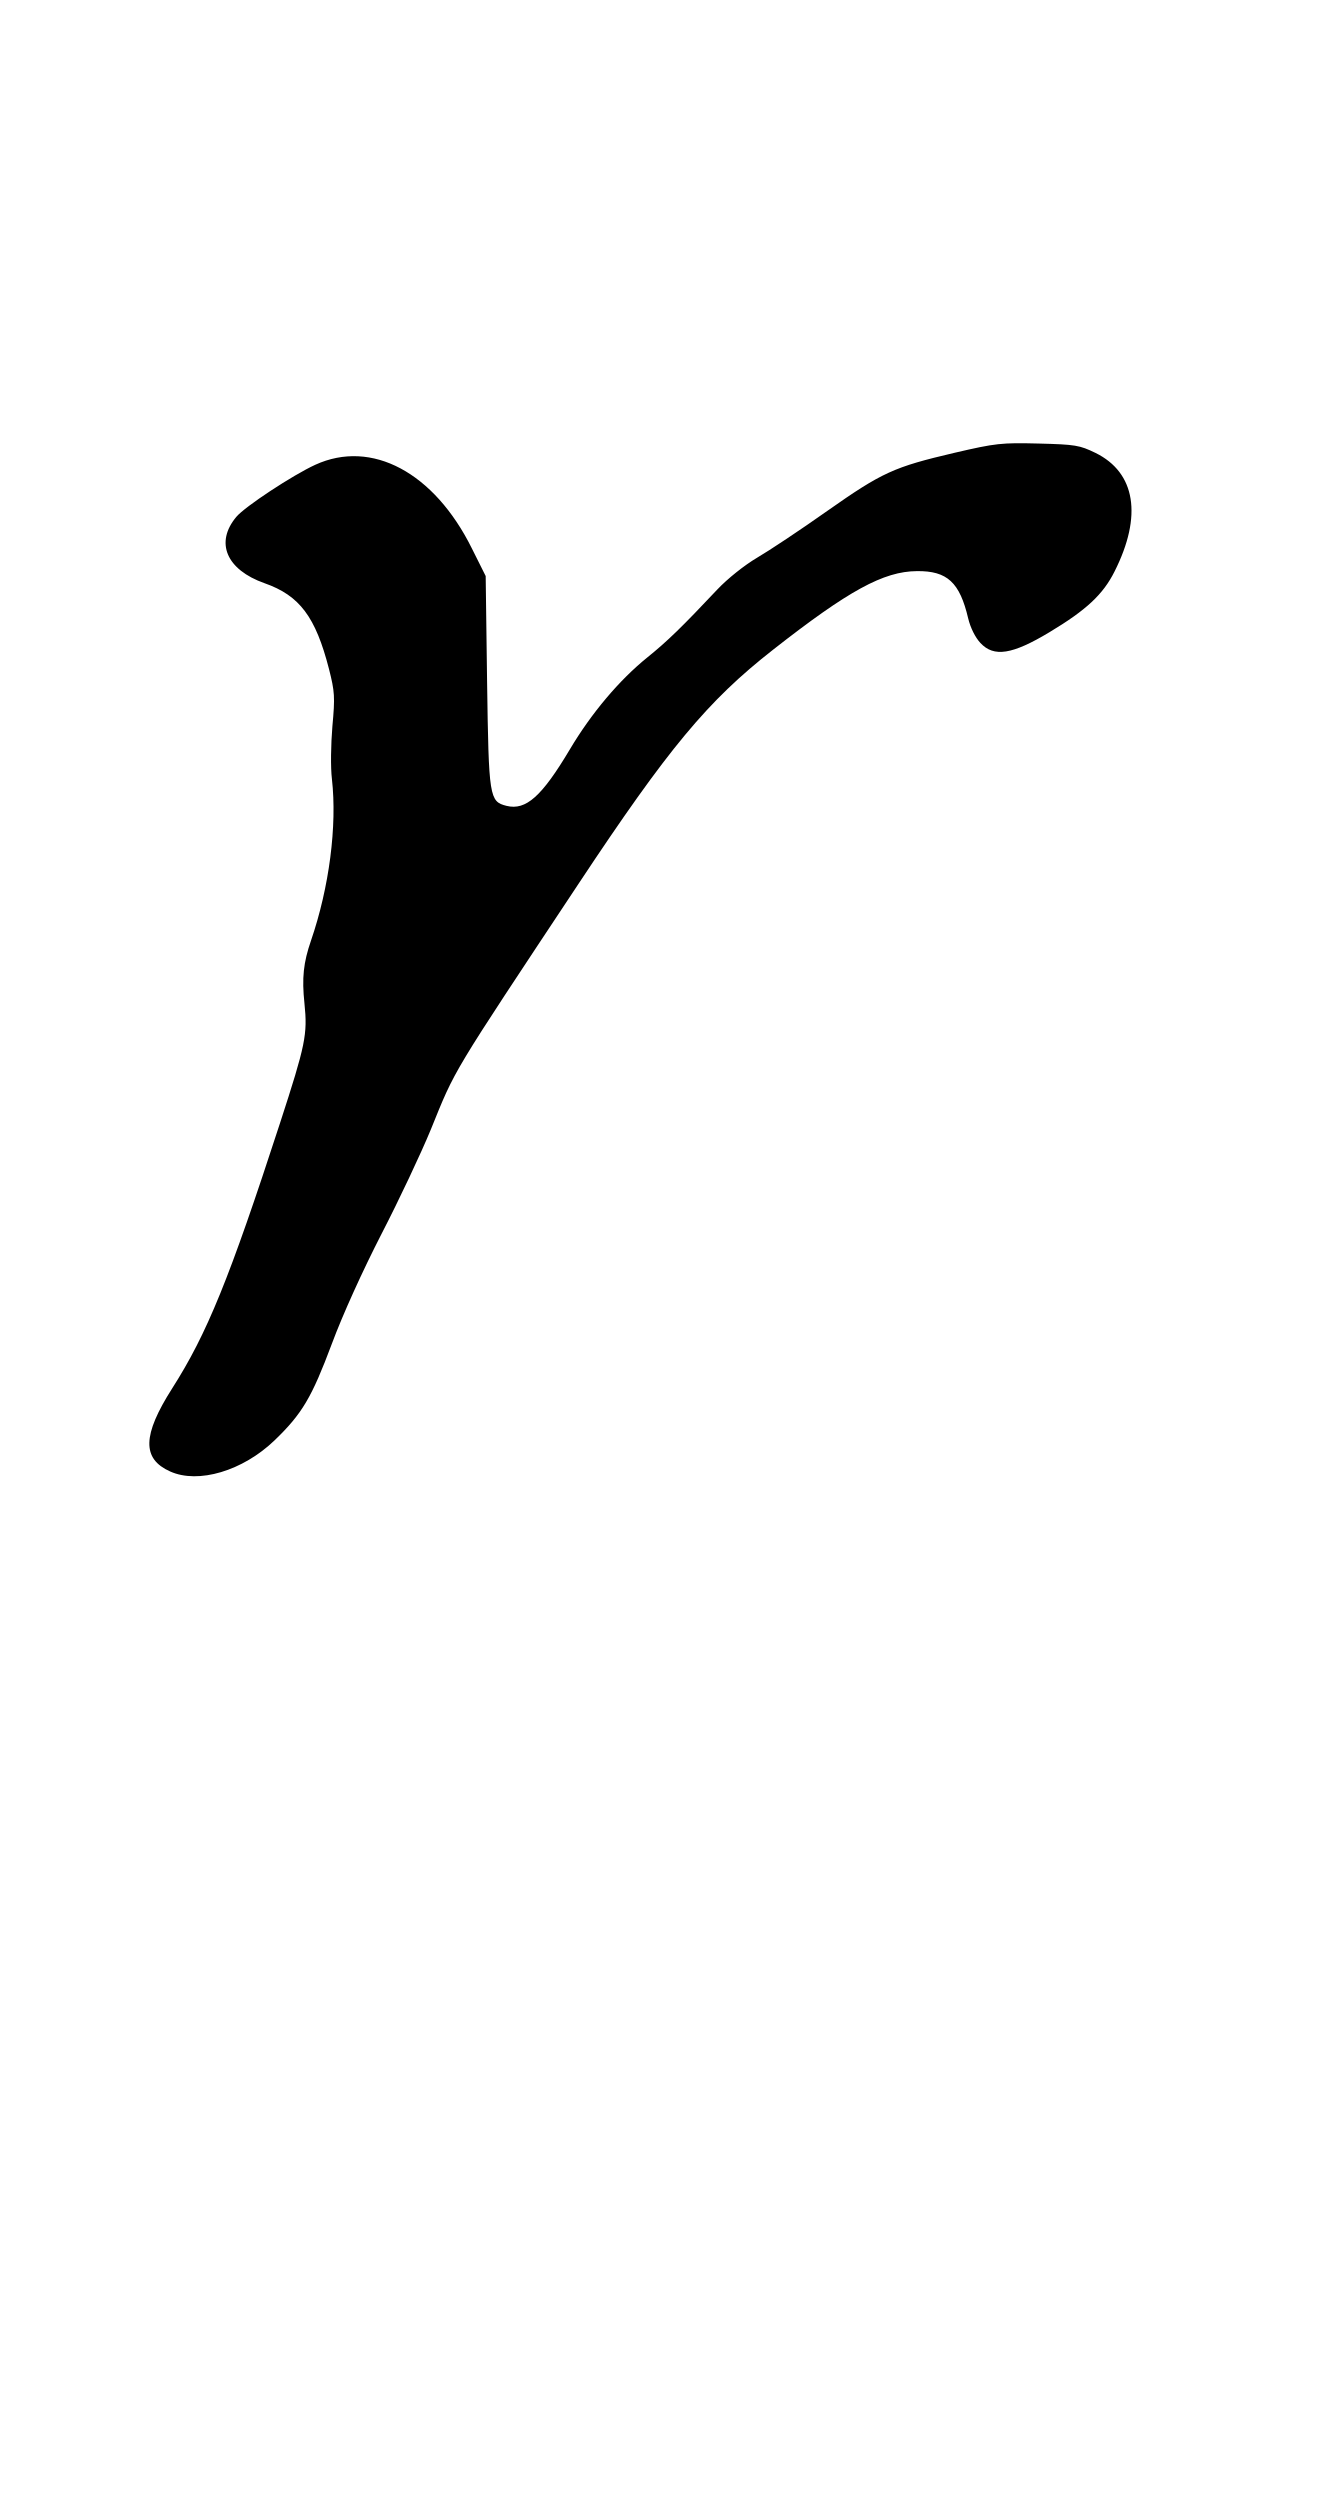
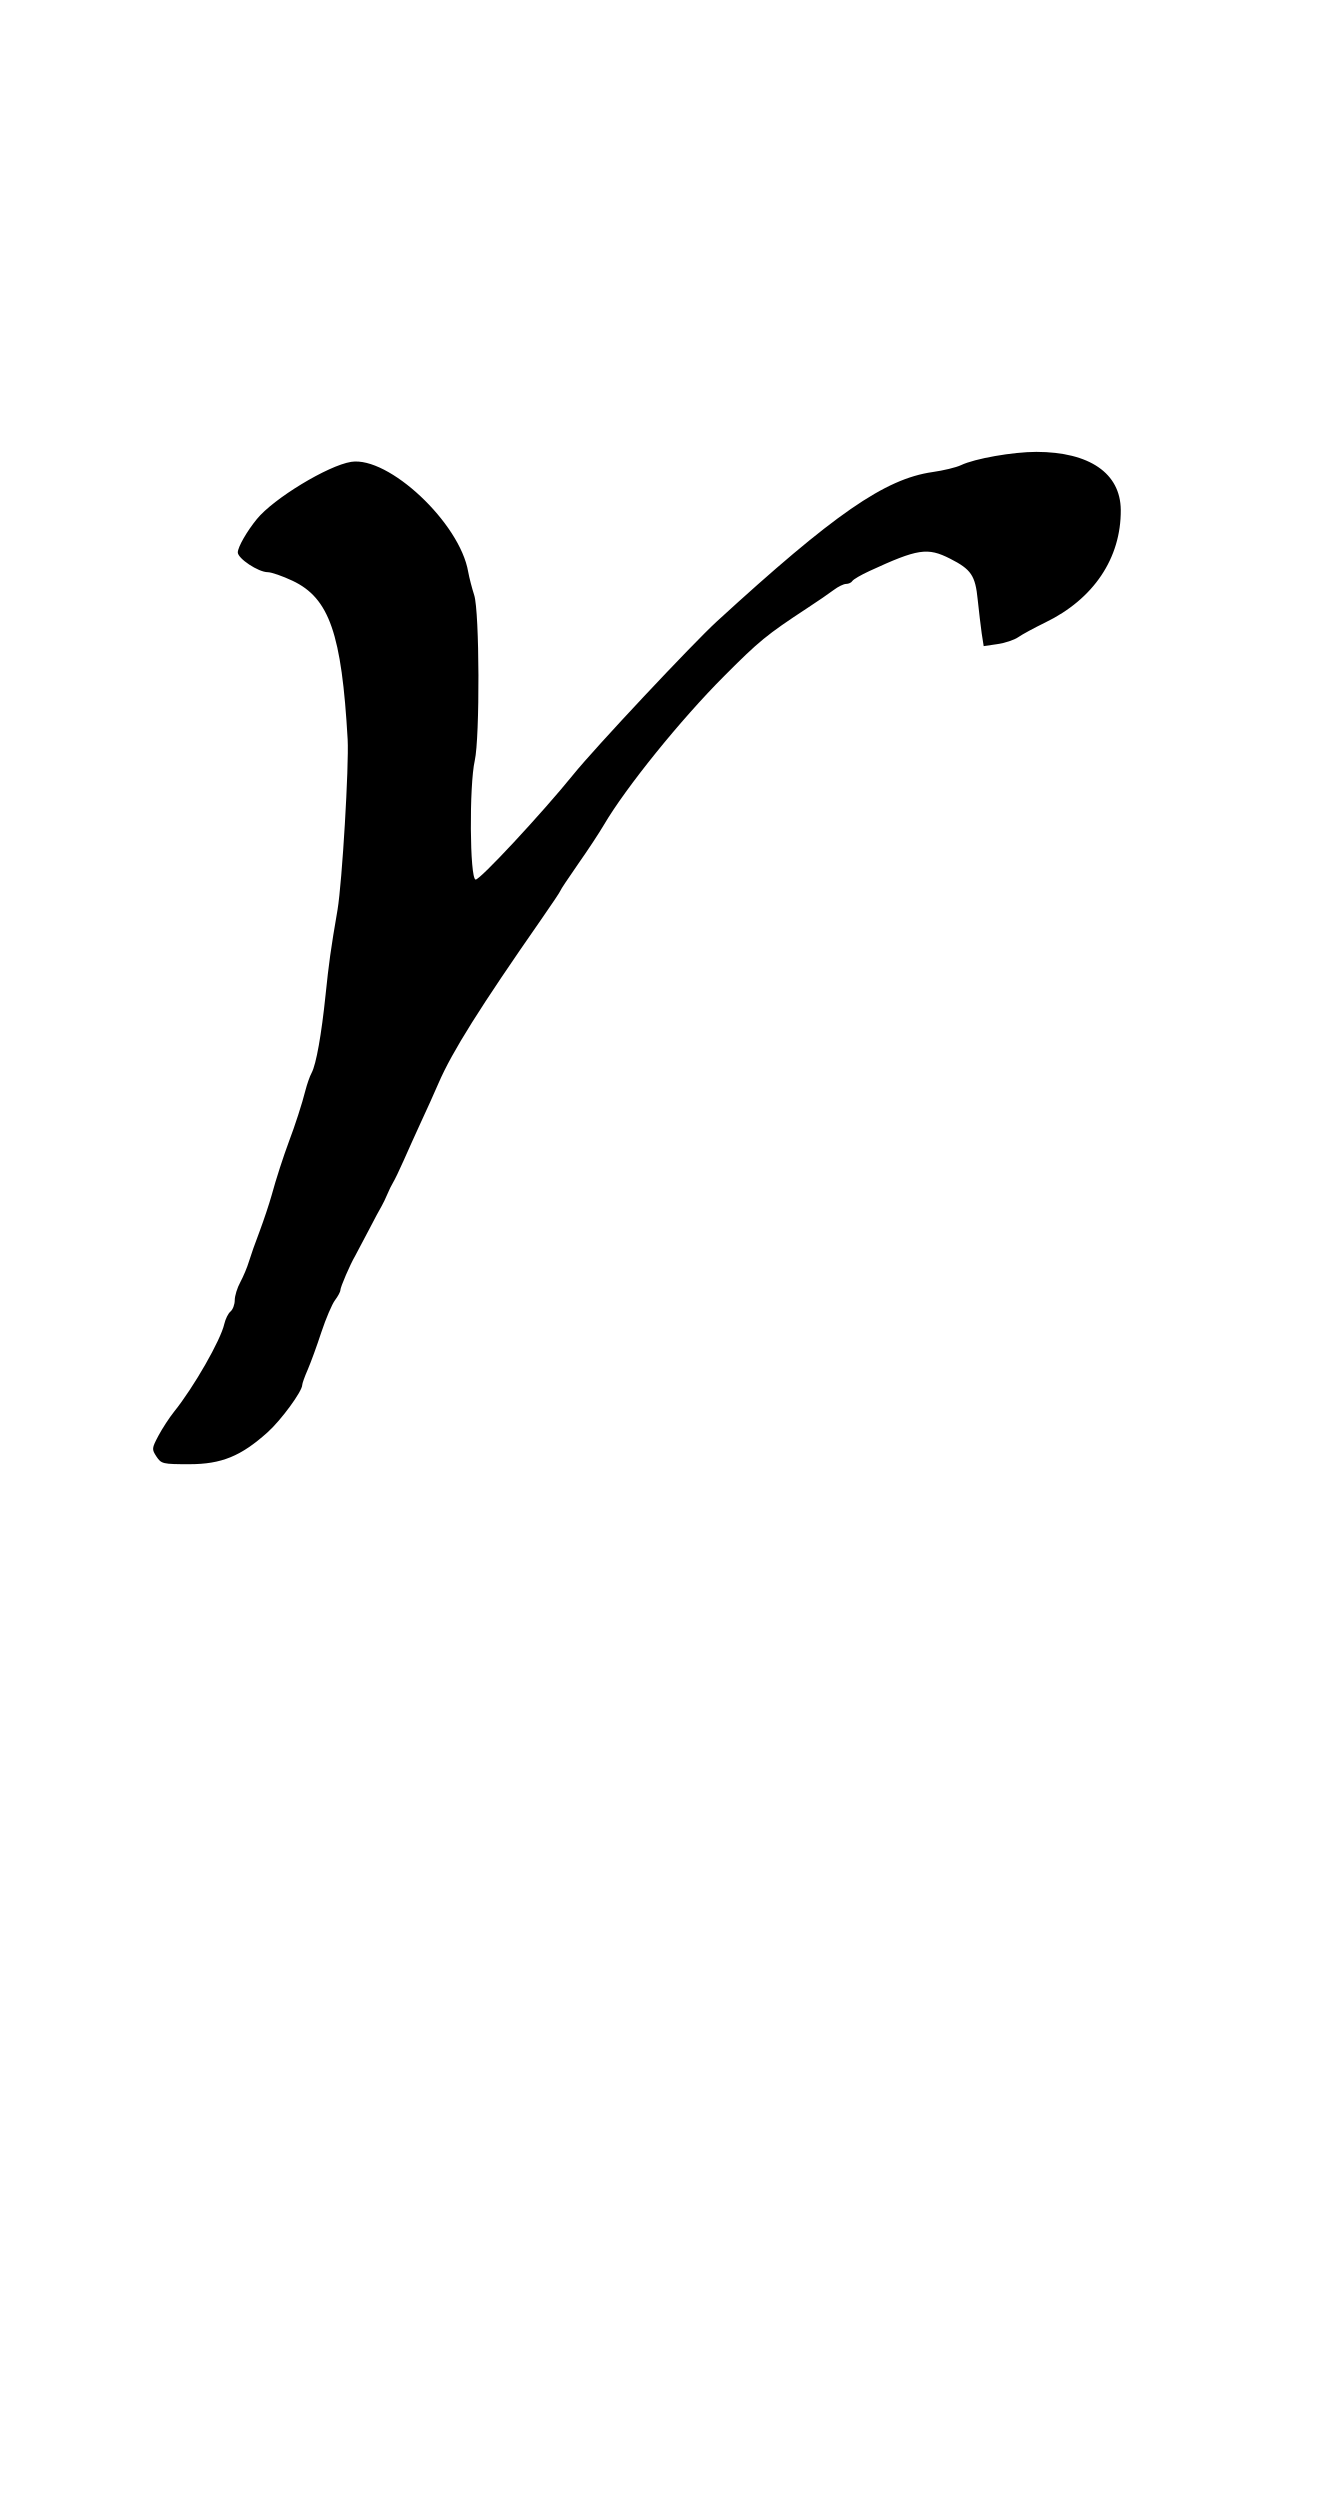
<svg xmlns="http://www.w3.org/2000/svg" viewBox="0 0 113.0 213.0" width="113.0" height="213.0">
-   <path fill="currentColor" fill-rule="evenodd" d="M14.50 125.37C12.08 124.29 12.13 122.28 14.67 118.29C17.64 113.63 19.53 108.99 23.86 95.68C26.04 88.98 26.21 88.13 25.94 85.50C25.71 83.32 25.85 82.01 26.50 80.13C28.05 75.61 28.73 70.37 28.28 66.38C28.16 65.40 28.19 63.41 28.32 61.88C28.55 59.38 28.52 58.93 28.03 57.00C26.89 52.56 25.53 50.74 22.54 49.69C19.28 48.54 18.30 46.22 20.14 44.03C20.87 43.16 24.94 40.48 26.86 39.60C31.66 37.40 36.99 40.25 40.20 46.72L41.38 49.08L41.50 58.10C41.64 67.96 41.69 68.29 43.16 68.66C44.81 69.07 46.17 67.85 48.55 63.85C50.38 60.77 52.77 57.93 55.18 55.99C56.84 54.65 58.11 53.42 61.12 50.22C61.99 49.30 63.42 48.16 64.50 47.52C65.53 46.92 68.22 45.13 70.47 43.54C75.18 40.23 76.16 39.79 81.32 38.58C84.84 37.76 85.33 37.71 88.49 37.79C91.62 37.87 91.98 37.93 93.34 38.59C96.75 40.27 97.35 43.95 94.96 48.69C93.98 50.65 92.55 51.98 89.42 53.86C86.25 55.77 84.68 56.02 83.53 54.78C83.09 54.31 82.68 53.48 82.49 52.69C81.77 49.62 80.71 48.63 78.12 48.66C75.28 48.68 72.30 50.31 65.86 55.36C60.28 59.73 56.95 63.74 49.29 75.30C38.30 91.88 38.84 90.98 36.70 96.25C35.88 98.24 34.00 102.24 32.51 105.12C30.89 108.28 29.19 112.02 28.27 114.50C26.56 119.07 25.74 120.46 23.38 122.73C20.68 125.32 16.90 126.45 14.50 125.37Z" />
+   <path fill="currentColor" fill-rule="evenodd" d="M13.33 124.10C12.92 123.47 12.93 123.40 13.50 122.32C13.83 121.70 14.43 120.78 14.83 120.28C16.51 118.19 18.81 114.17 19.11 112.80C19.21 112.38 19.44 111.90 19.64 111.74C19.84 111.57 20.00 111.14 20.00 110.78C20.00 110.41 20.21 109.72 20.48 109.23C20.74 108.74 21.07 107.96 21.21 107.48C21.35 107.01 21.76 105.84 22.13 104.88C22.49 103.91 22.94 102.56 23.13 101.88C23.53 100.41 24.16 98.49 24.62 97.25C25.12 95.94 25.75 94.00 26.02 92.91C26.16 92.37 26.39 91.70 26.55 91.41C26.94 90.68 27.39 88.14 27.74 84.75C28.02 82.06 28.17 80.93 28.76 77.50C29.15 75.15 29.74 65.24 29.62 63.00C29.11 54.00 28.06 50.96 24.92 49.48C24.07 49.08 23.12 48.75 22.81 48.75C22.01 48.75 20.25 47.58 20.26 47.06C20.27 46.60 21.03 45.27 21.88 44.23C23.31 42.47 27.95 39.66 29.92 39.35C33.11 38.86 39.18 44.55 39.89 48.72C39.98 49.22 40.21 50.11 40.40 50.70C40.86 52.09 40.89 62.84 40.45 64.80C39.97 66.93 40.02 74.85 40.52 74.94C40.86 75.01 46.16 69.31 48.84 66.00C50.66 63.74 59.02 54.83 61.07 52.95C71.07 43.79 75.39 40.80 79.45 40.22C80.37 40.09 81.46 39.83 81.88 39.63C83.05 39.07 86.30 38.50 88.30 38.50C92.83 38.51 95.46 40.32 95.49 43.44C95.52 47.55 93.18 51.04 89.05 53.04C88.13 53.49 87.09 54.05 86.75 54.29C86.41 54.53 85.60 54.79 84.97 54.88L83.81 55.05L83.64 53.96C83.56 53.36 83.40 52.07 83.30 51.09C83.10 49.03 82.74 48.51 80.95 47.60C79.02 46.62 78.20 46.75 74.08 48.65C73.36 48.98 72.71 49.36 72.62 49.50C72.54 49.64 72.30 49.75 72.09 49.75C71.88 49.75 71.41 49.98 71.04 50.26C70.67 50.54 69.64 51.25 68.75 51.83C65.31 54.09 64.67 54.62 61.72 57.58C58.00 61.30 53.31 67.11 51.44 70.30C51.06 70.95 50.08 72.44 49.25 73.62C48.43 74.80 47.75 75.82 47.75 75.88C47.75 75.94 47.02 77.03 46.13 78.31C40.90 85.82 38.53 89.59 37.37 92.27C36.99 93.15 36.31 94.66 35.86 95.62C35.42 96.59 34.75 98.05 34.39 98.88C34.03 99.70 33.62 100.54 33.49 100.75C33.36 100.96 33.14 101.41 33.00 101.75C32.86 102.09 32.64 102.54 32.52 102.75C32.39 102.96 31.88 103.91 31.38 104.88C30.88 105.84 30.38 106.79 30.26 107.00C29.84 107.71 29.00 109.66 29.00 109.92C29.00 110.06 28.79 110.45 28.54 110.78C28.29 111.11 27.77 112.33 27.38 113.50C27.00 114.67 26.47 116.11 26.22 116.69C25.96 117.28 25.75 117.87 25.75 118.00C25.75 118.54 23.95 121.00 22.80 122.03C20.53 124.07 18.87 124.75 16.13 124.75C13.85 124.75 13.75 124.72 13.33 124.10Z" />
</svg>
